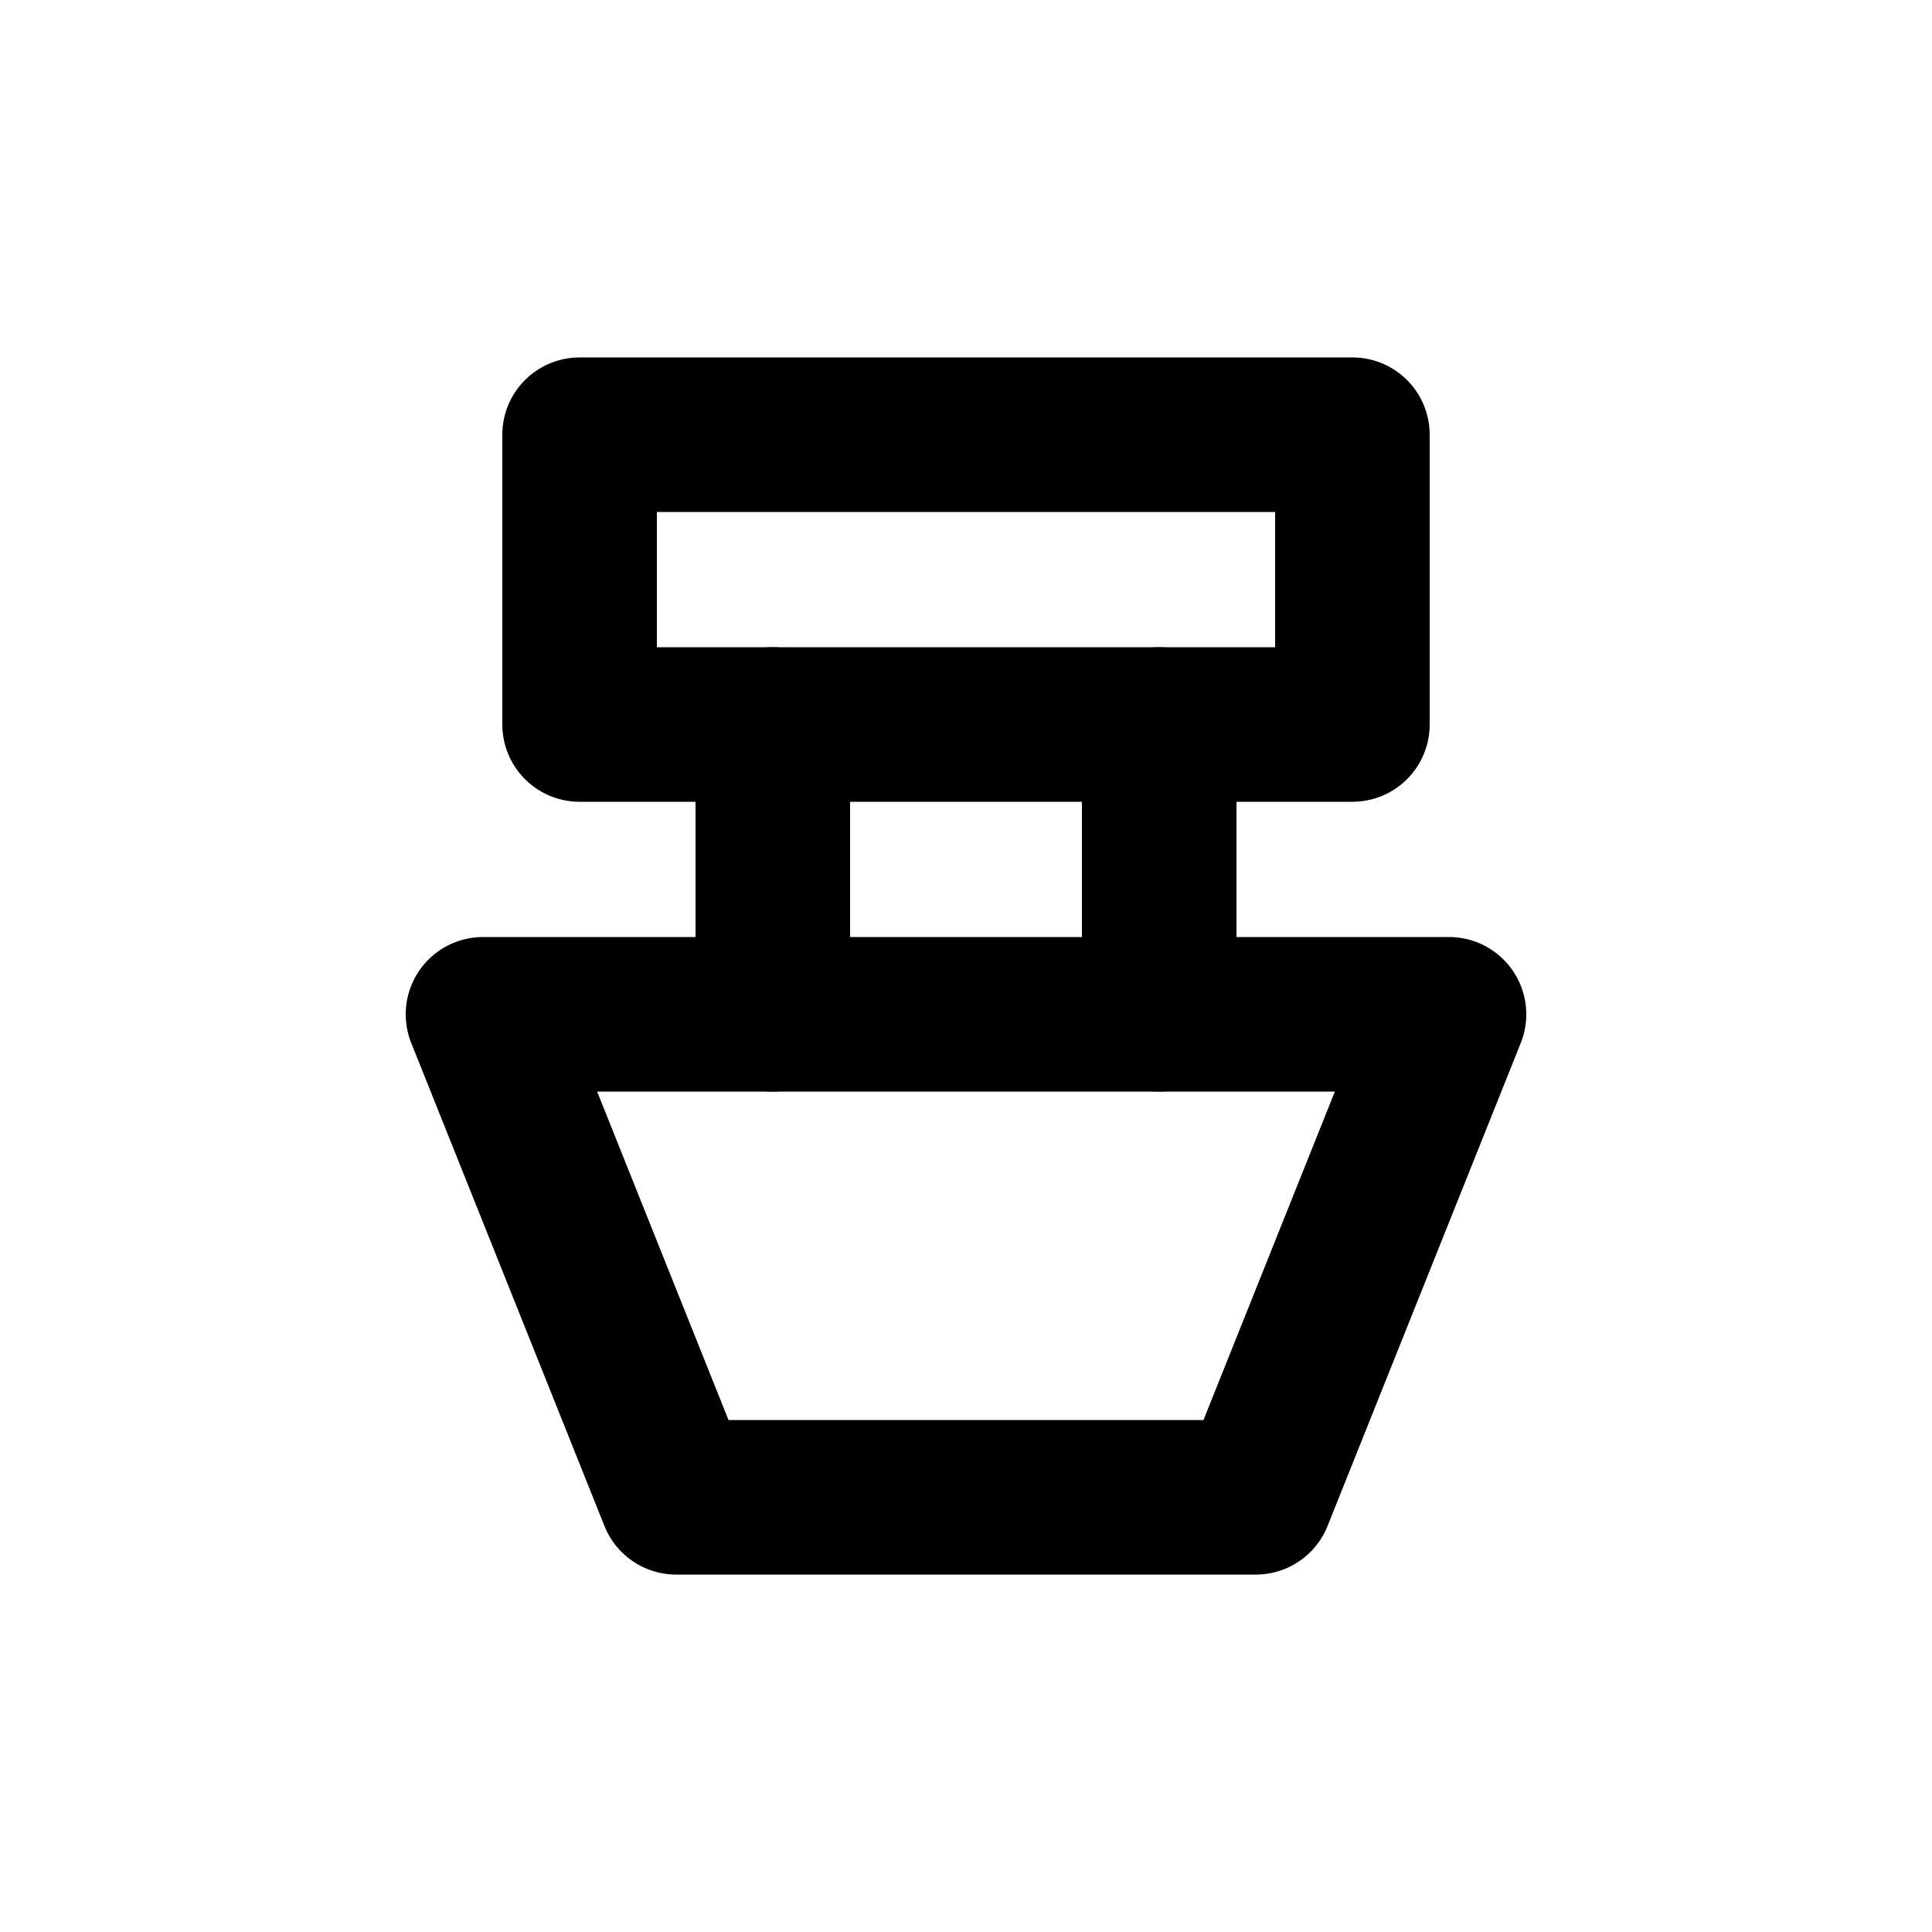
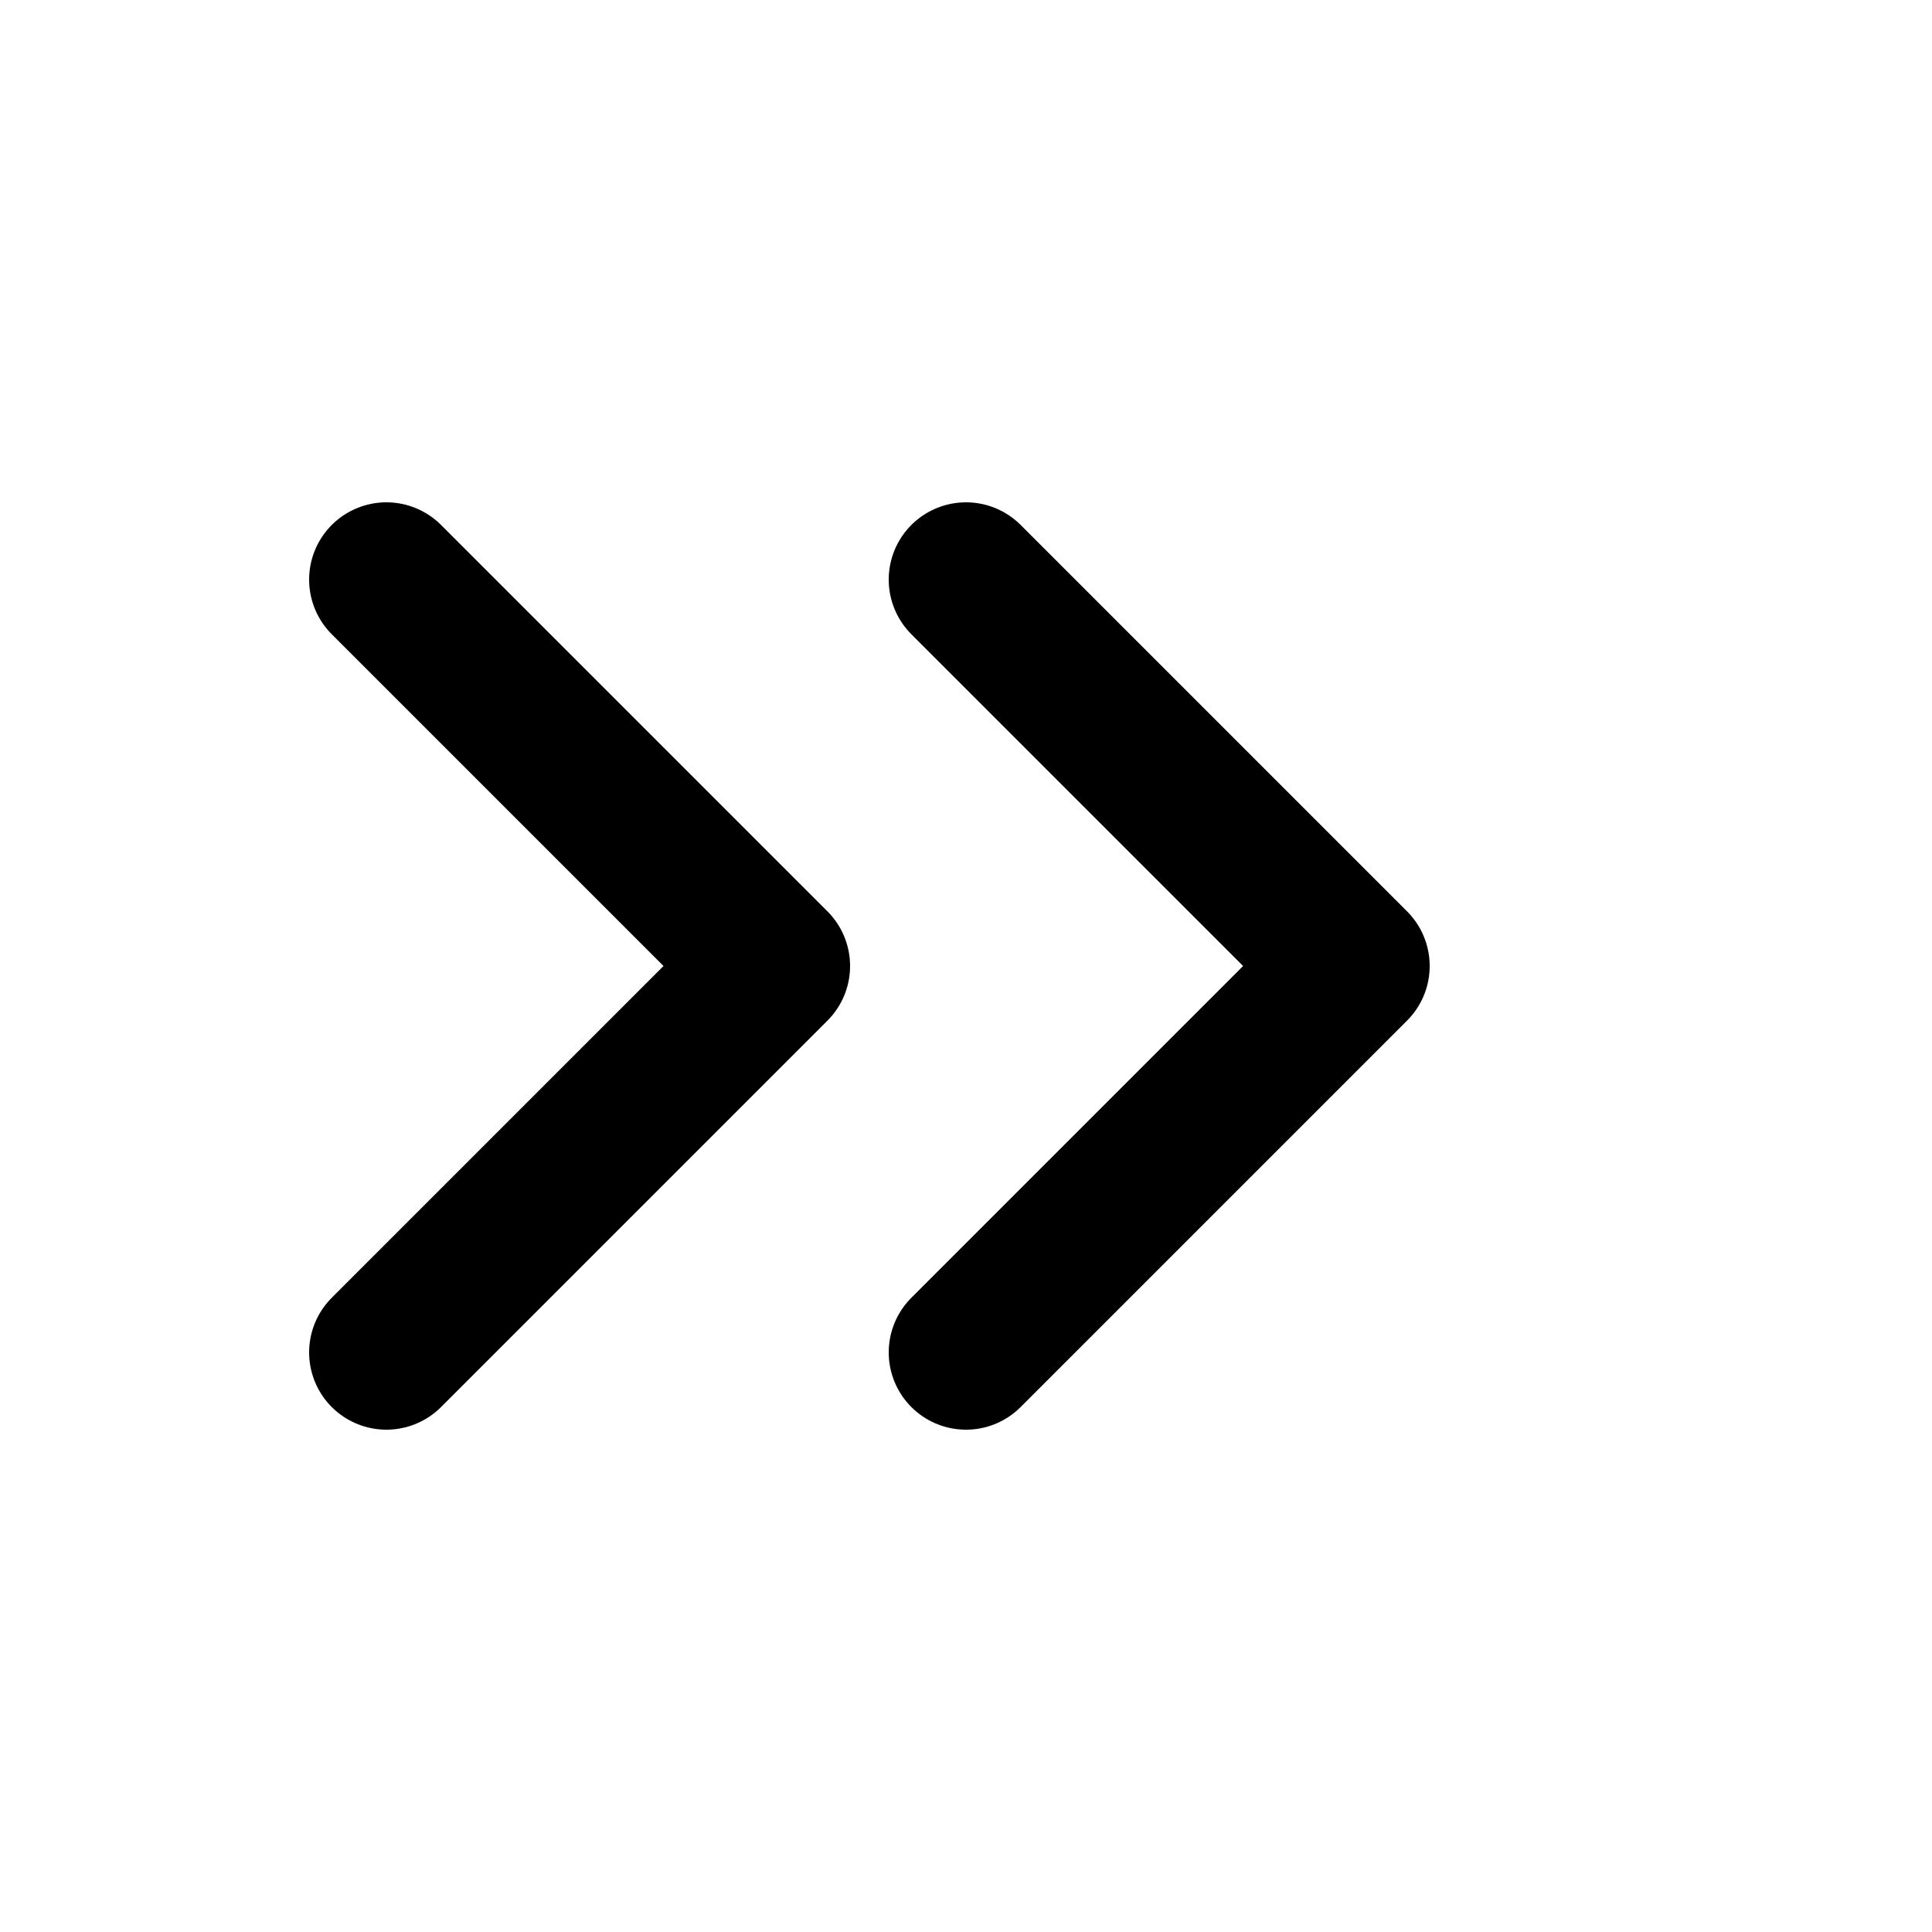
<svg xmlns="http://www.w3.org/2000/svg" viewBox="0 0 20 20" fill="none" stroke="currentColor" stroke-width="1.6" stroke-linecap="round" stroke-linejoin="round">
-   <path d="M6 4.5h8v3H6z" />
-   <path d="M8 7.5v3M12 7.5v3" />
-   <path d="M5 10.5h10l-2 5H7z" />
+   <path d="M4 6l4 4-4 4" />
+   <path d="M10 6l4 4-4 4" />
</svg>
